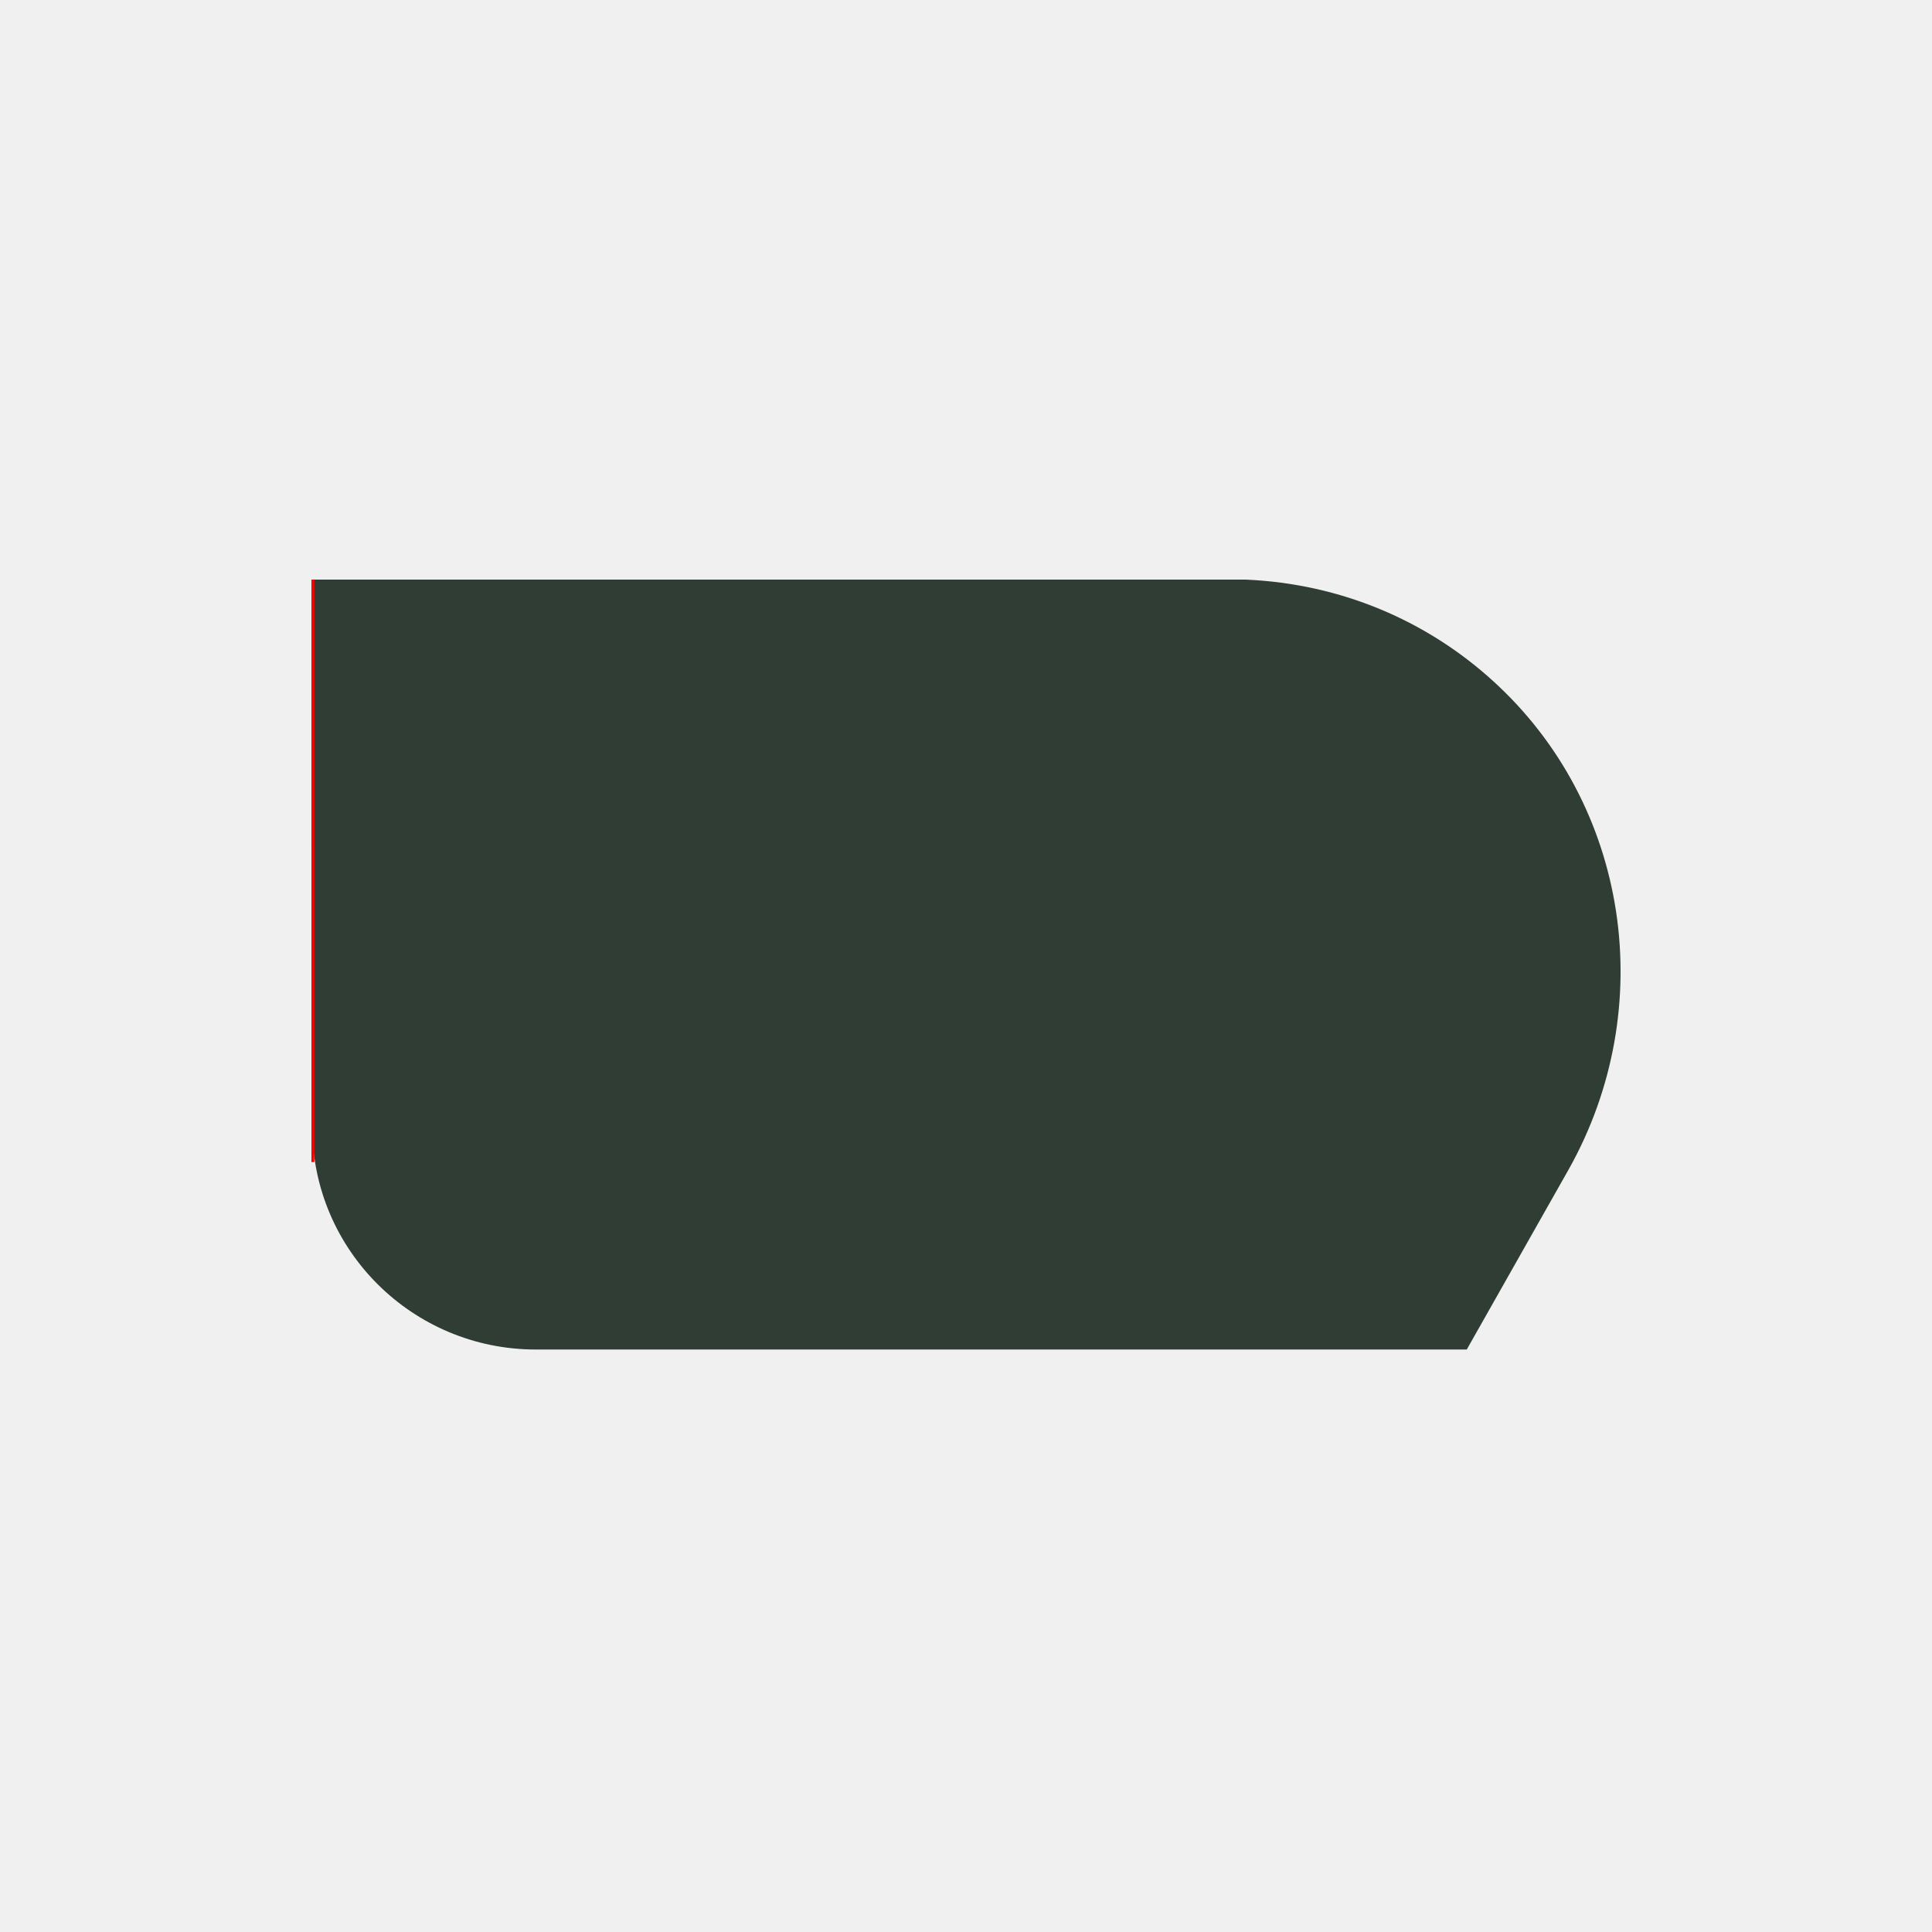
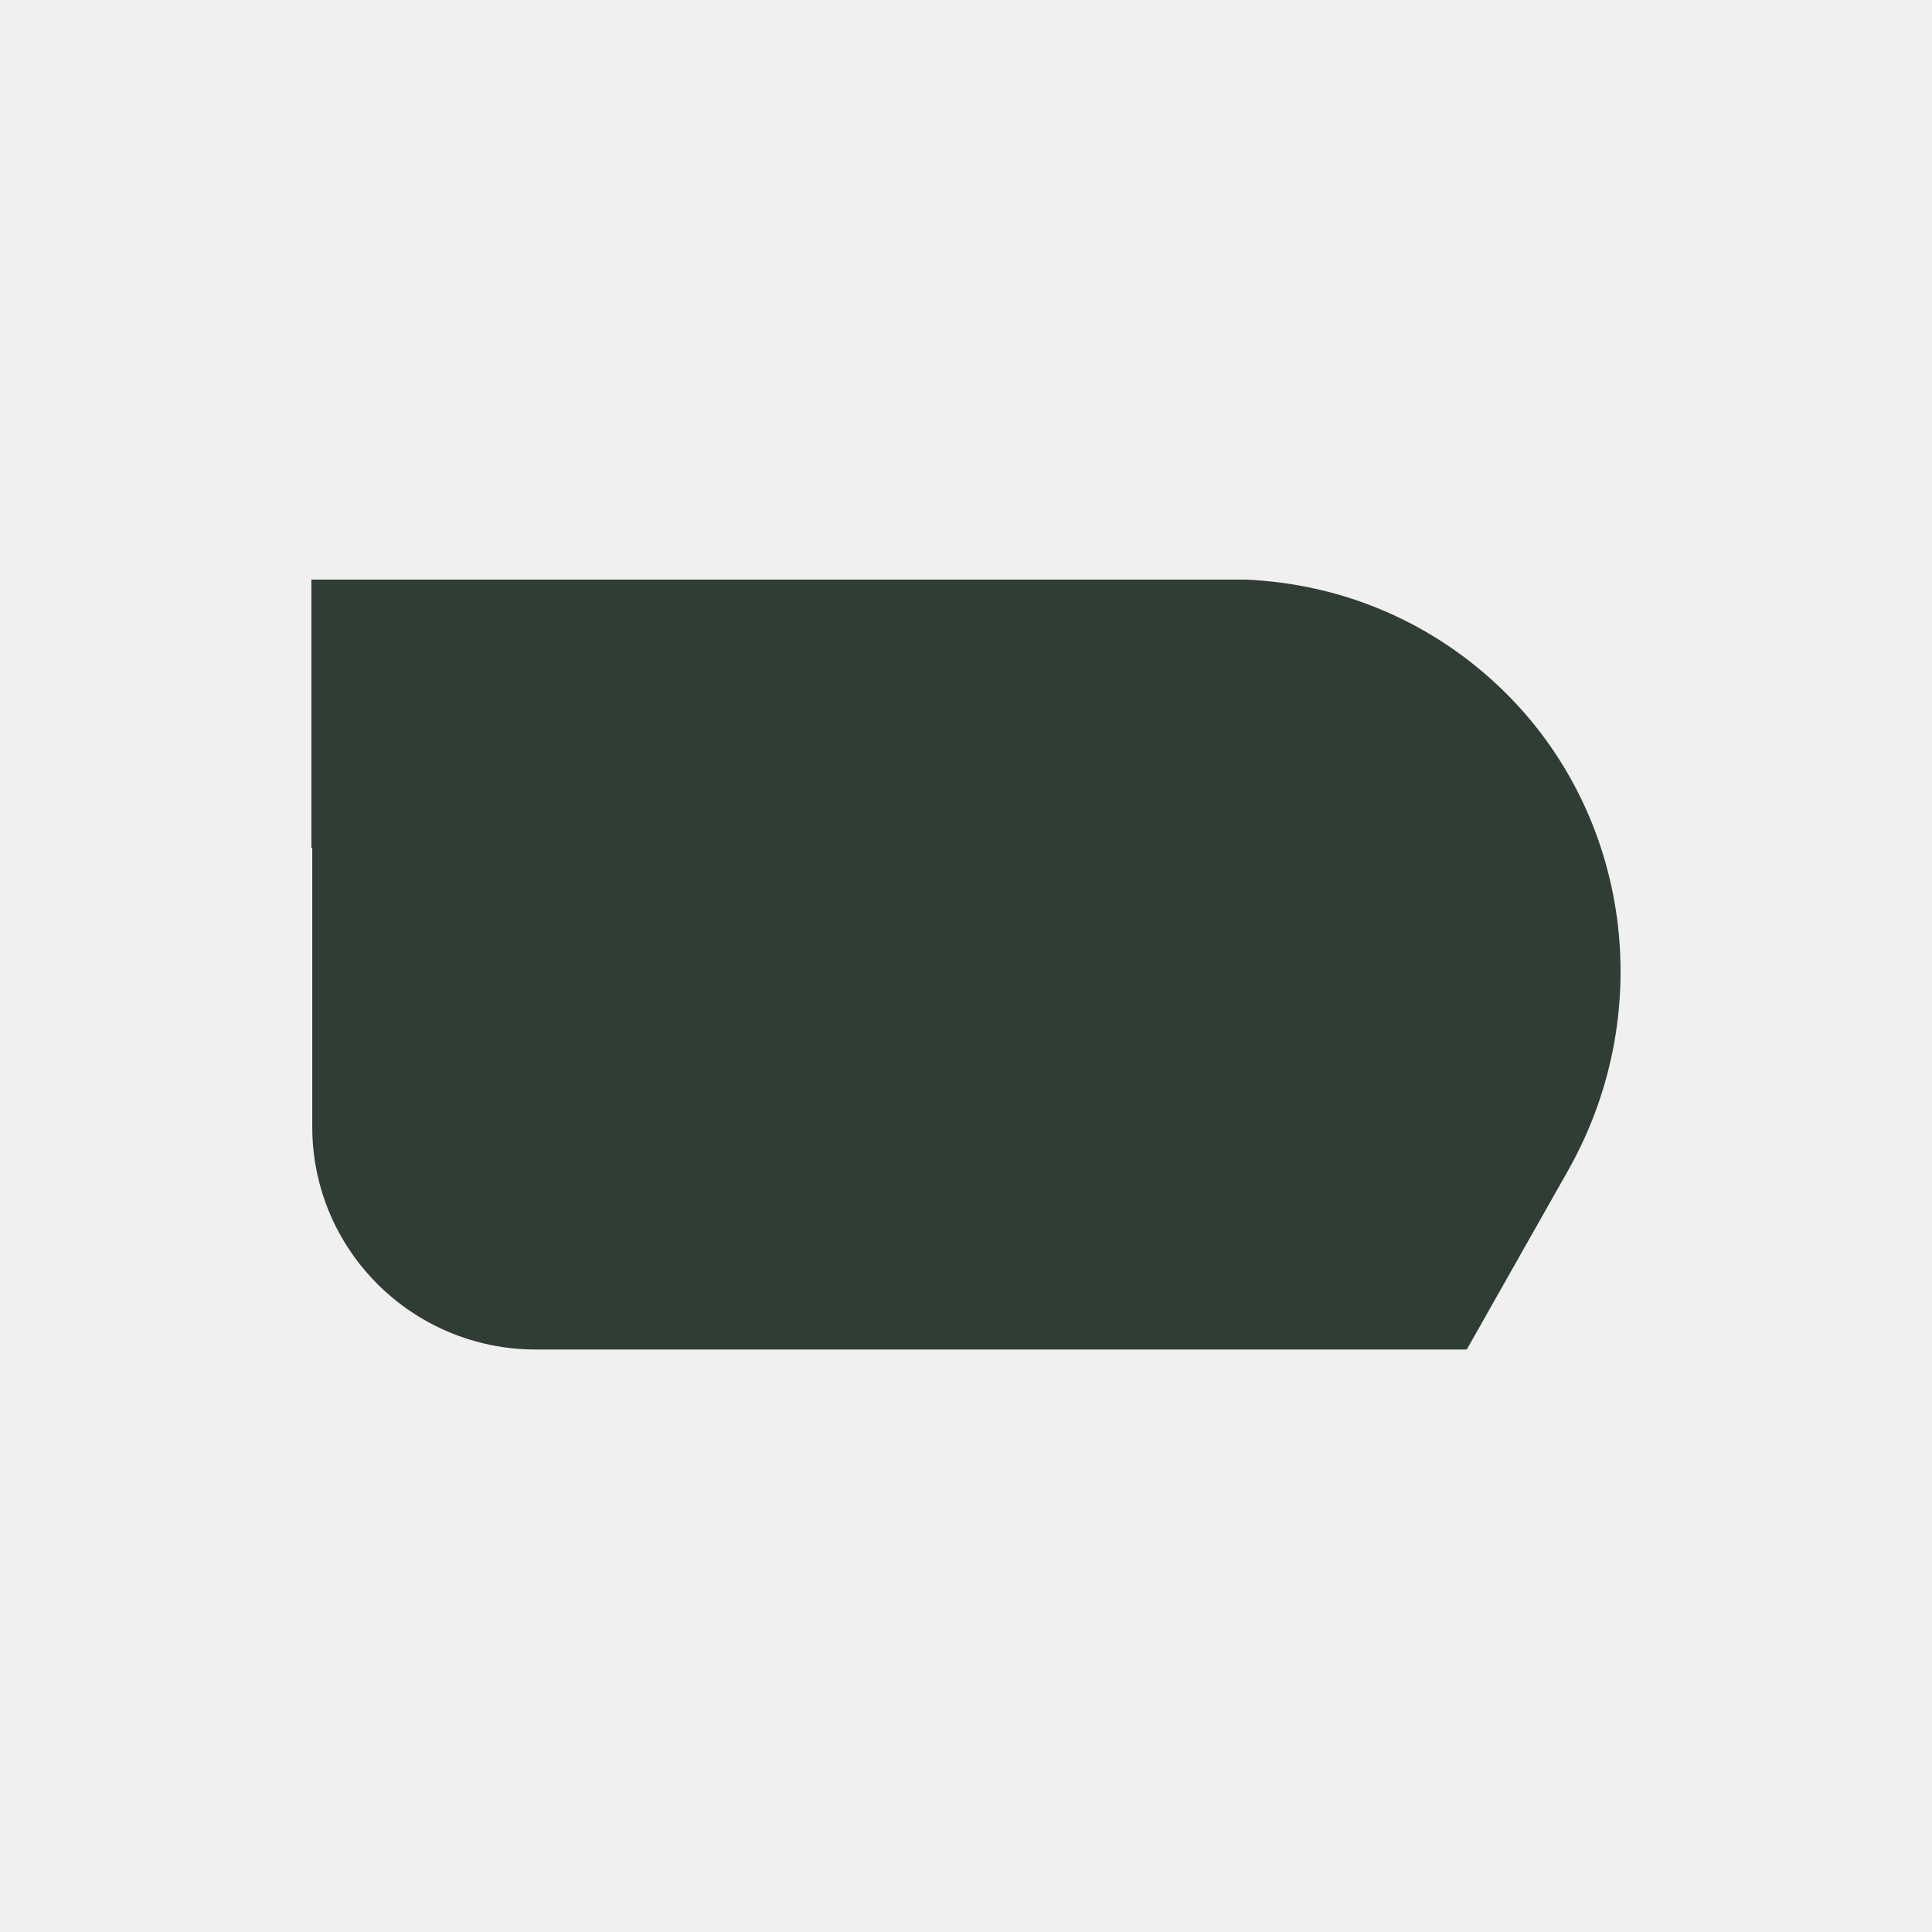
<svg xmlns="http://www.w3.org/2000/svg" width="670" height="670" viewBox="0 0 670 670" fill="none">
-   <g clip-path="url(#clip0_328_2)">
-     <path d="M544.017 405.517L508.661 468H185.798C143.125 468 108.29 433.576 108.29 390.764V293.857H108V201H113.516H426.158C428.19 201 430.222 201 431.964 201C465.347 202.446 494.957 215.464 517.6 236.002C565.207 279.104 575.368 349.687 544.017 405.517Z" fill="#303D35" />
-     <line x1="108.5" y1="201" x2="108.5" y2="403" stroke="#FF0000" />
+   <g clip-path="url(#clip0_326_3817)">
+     <path d="M544.017 405.517L508.661 468H185.798C143.125 468 108.29 433.576 108.29 390.764V293.857H108V201H113.516H426.158C428.19 201 430.222 201 431.964 201C465.348 202.446 494.957 215.464 517.6 236.002C565.207 279.104 575.368 349.687 544.017 405.517Z" fill="#303D35" />
+     <line x1="108.25" y1="201" x2="108.25" y2="294" stroke="#303D35" stroke-width="0.5" />
  </g>
  <defs>
-     <clipPath id="clip0_328_2">
+     <clipPath id="clip0_326_3817">
      <rect width="670" height="670" fill="white" />
    </clipPath>
  </defs>
</svg>
